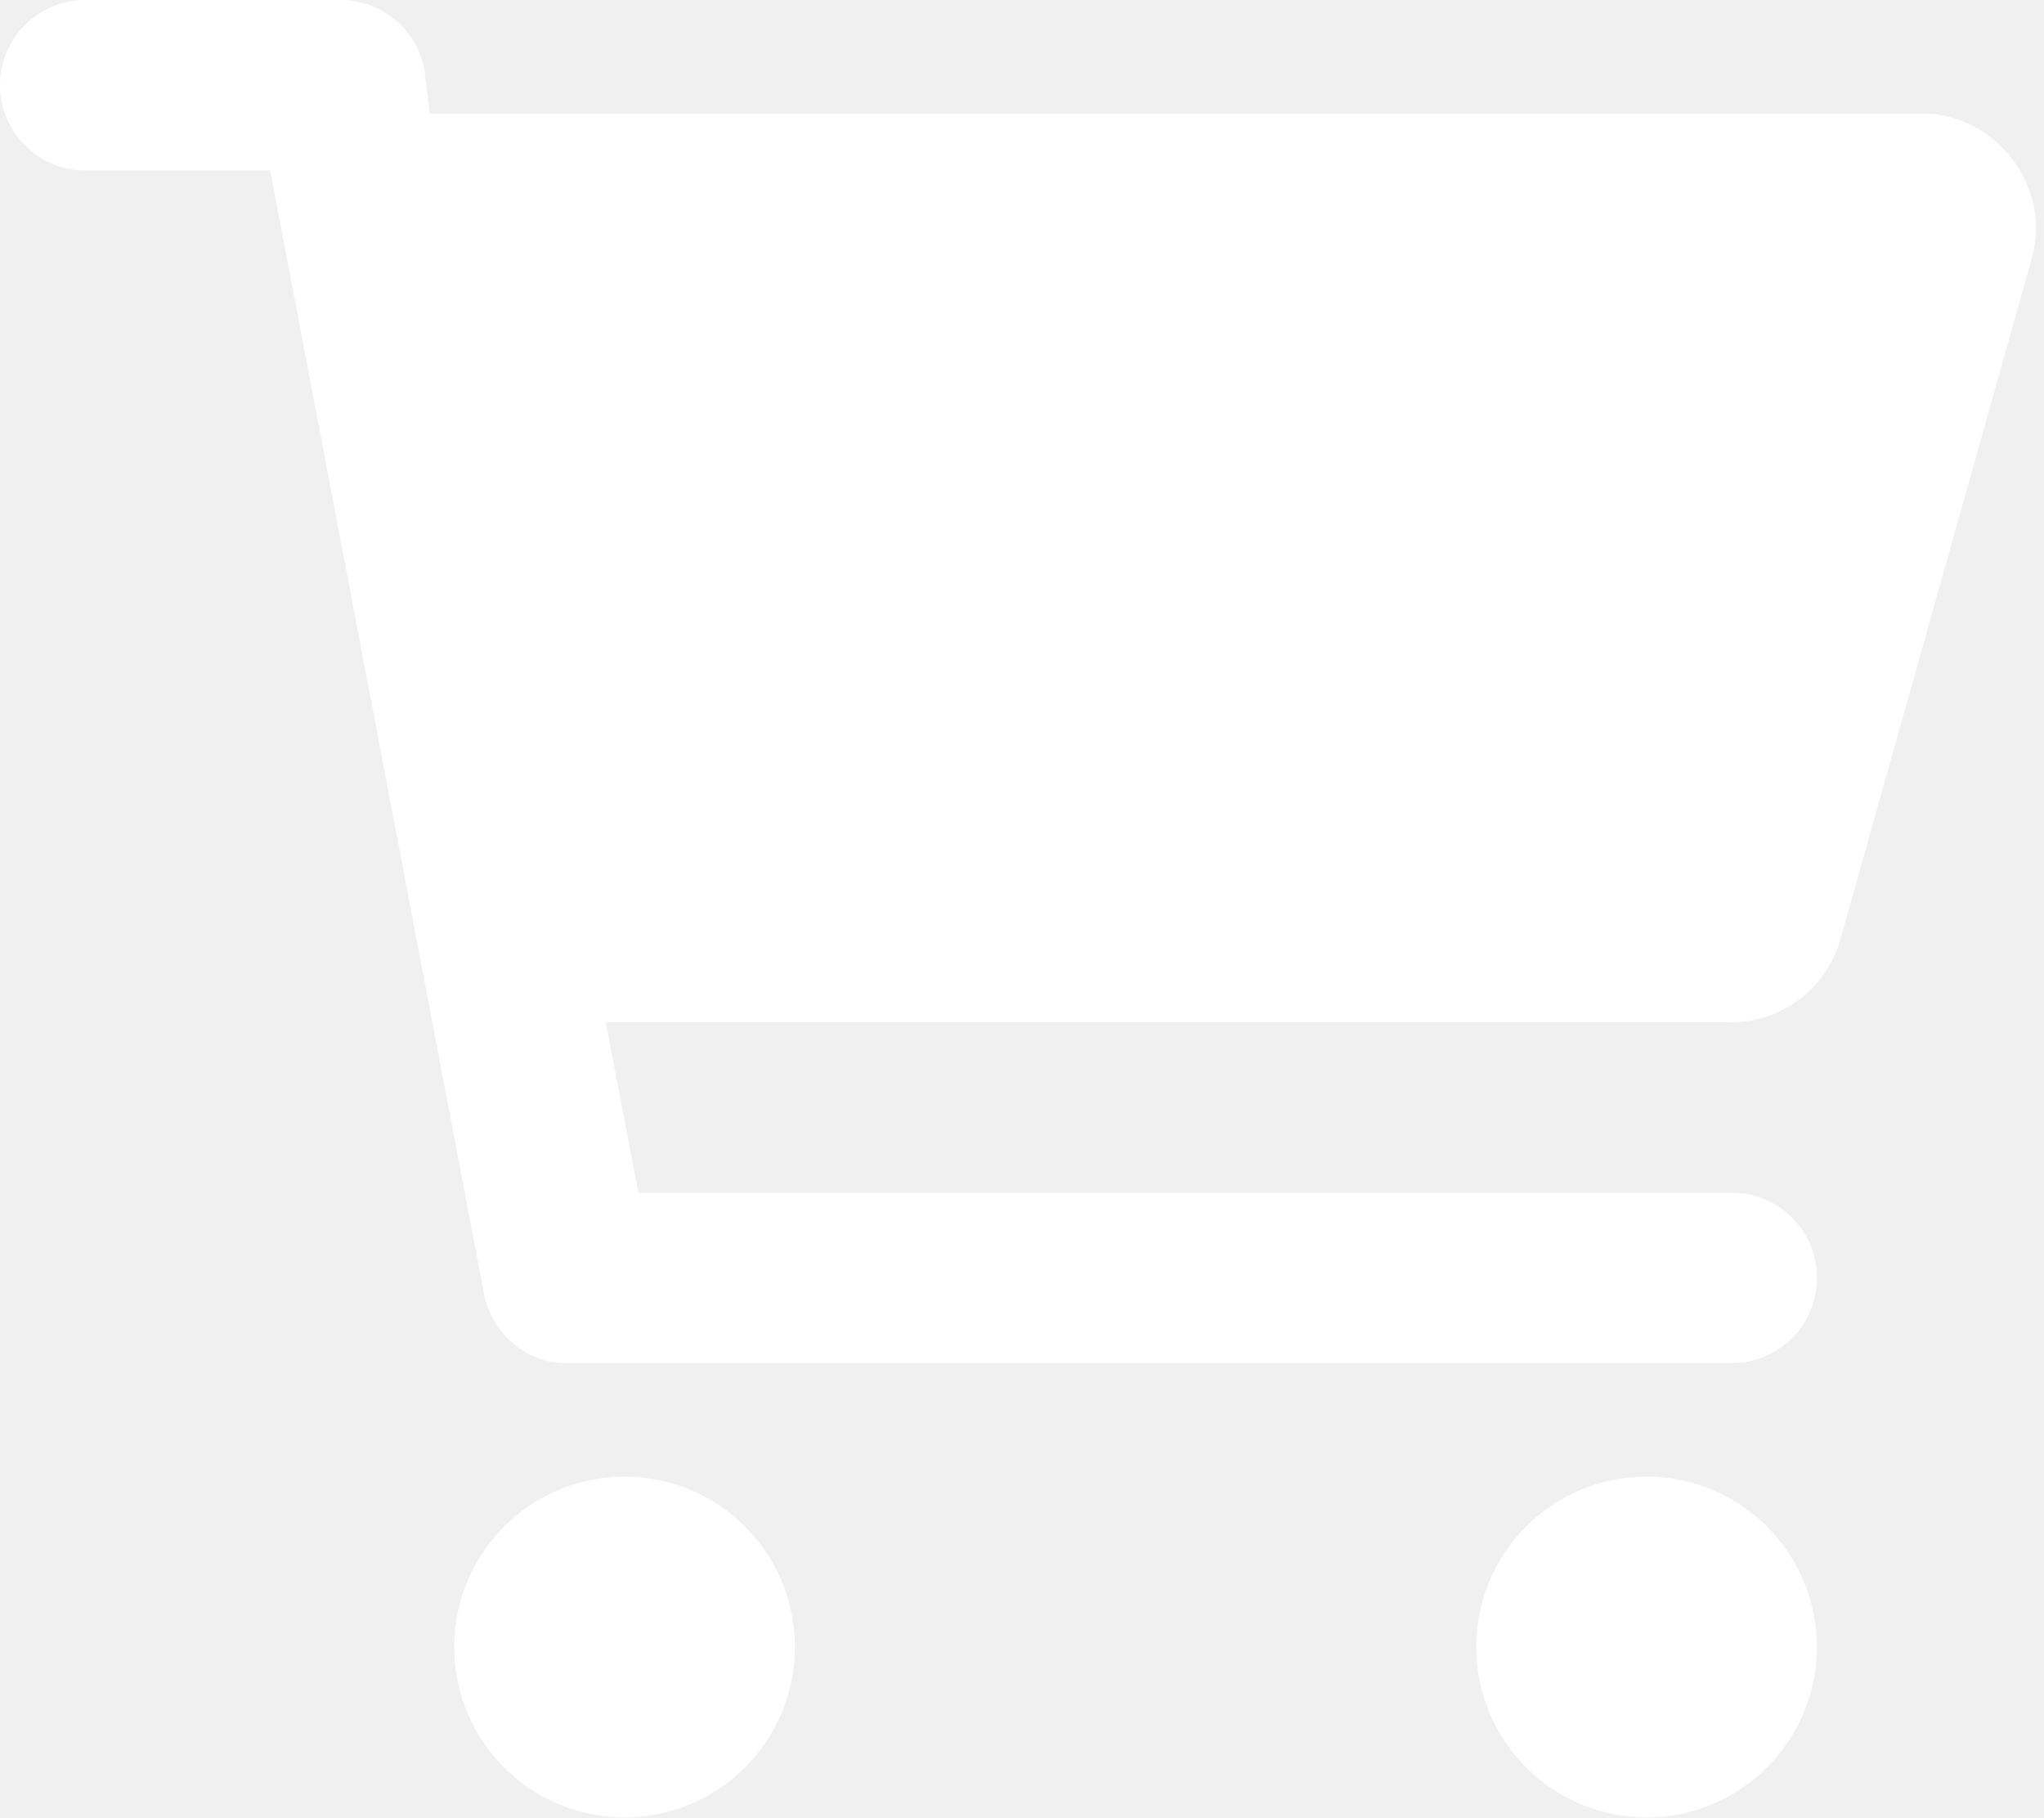
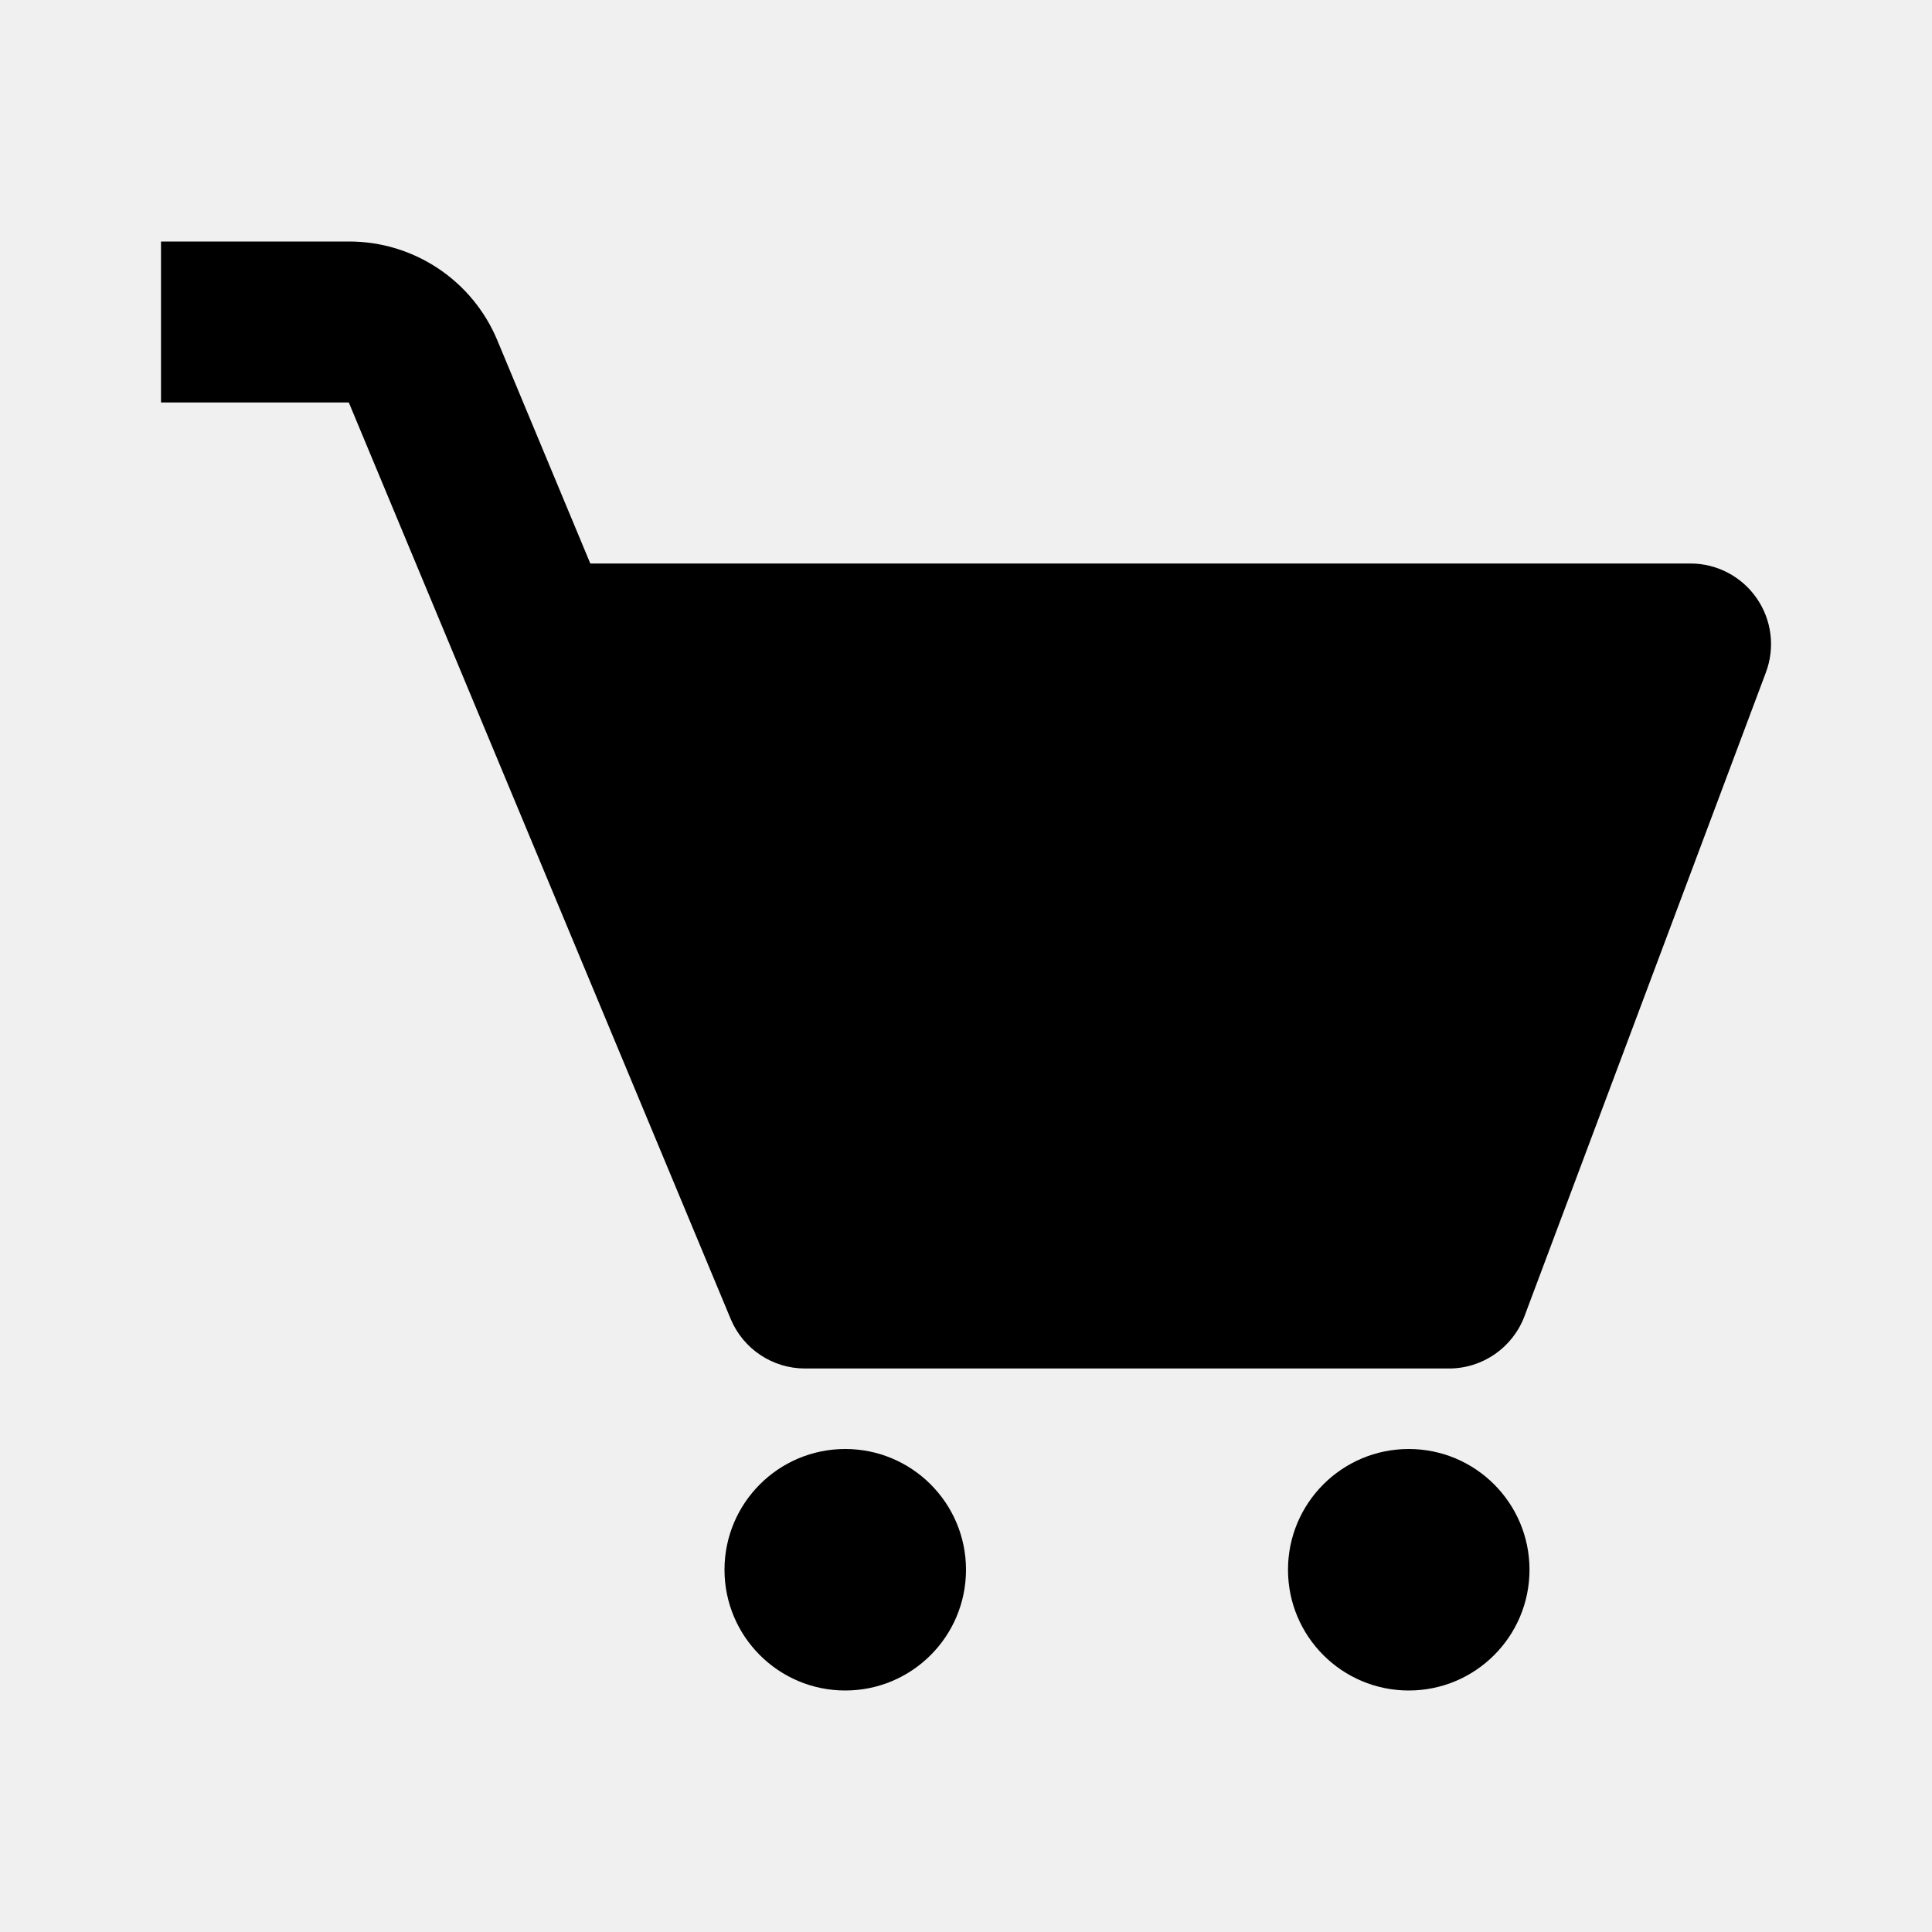
- <svg xmlns="http://www.w3.org/2000/svg" aria-hidden="true" focusable="false" data-prefix="fas" data-icon="cart-shopping" class="svg-inline--fa fa-cart-shopping" role="img" viewBox="0 0 576 512">
-   <path fill="#ffffff" d="M96 0C107.5 0 117.4 8.19 119.6 19.51L121.1 32H541.8C562.1 32 578.3 52.25 572.6 72.66L518.6 264.7C514.7 278.5 502.1 288 487.8 288H170.7L179.9 336H488C501.3 336 512 346.7 512 360C512 373.3 501.3 384 488 384H159.1C148.5 384 138.6 375.8 136.4 364.5L76.14 48H24C10.75 48 0 37.25 0 24C0 10.75 10.75 0 24 0H96zM128 464C128 437.5 149.5 416 176 416C202.5 416 224 437.5 224 464C224 490.5 202.5 512 176 512C149.5 512 128 490.5 128 464zM512 464C512 490.5 490.5 512 464 512C437.5 512 416 490.5 416 464C416 437.5 437.5 416 464 416C490.5 416 512 437.5 512 464z" />
+ <svg xmlns="http://www.w3.org/2000/svg" width="24" height="24" viewBox="0 0 24 24">
+   <path fill="currentColor" d="M21.822 7.431A1 1 0 0 0 21 7H7.333L6.179 4.23A1.994 1.994 0 0 0 4.333 3H2v2h2.333l4.744 11.385A1 1 0 0 0 10 17h8c.417 0 .79-.259.937-.648l3-8a1 1 0 0 0-.115-.921z" />
+   <circle cx="10.5" cy="19.5" r="1.5" />
+   <circle cx="17.5" cy="19.5" r="1.5" />
</svg>
